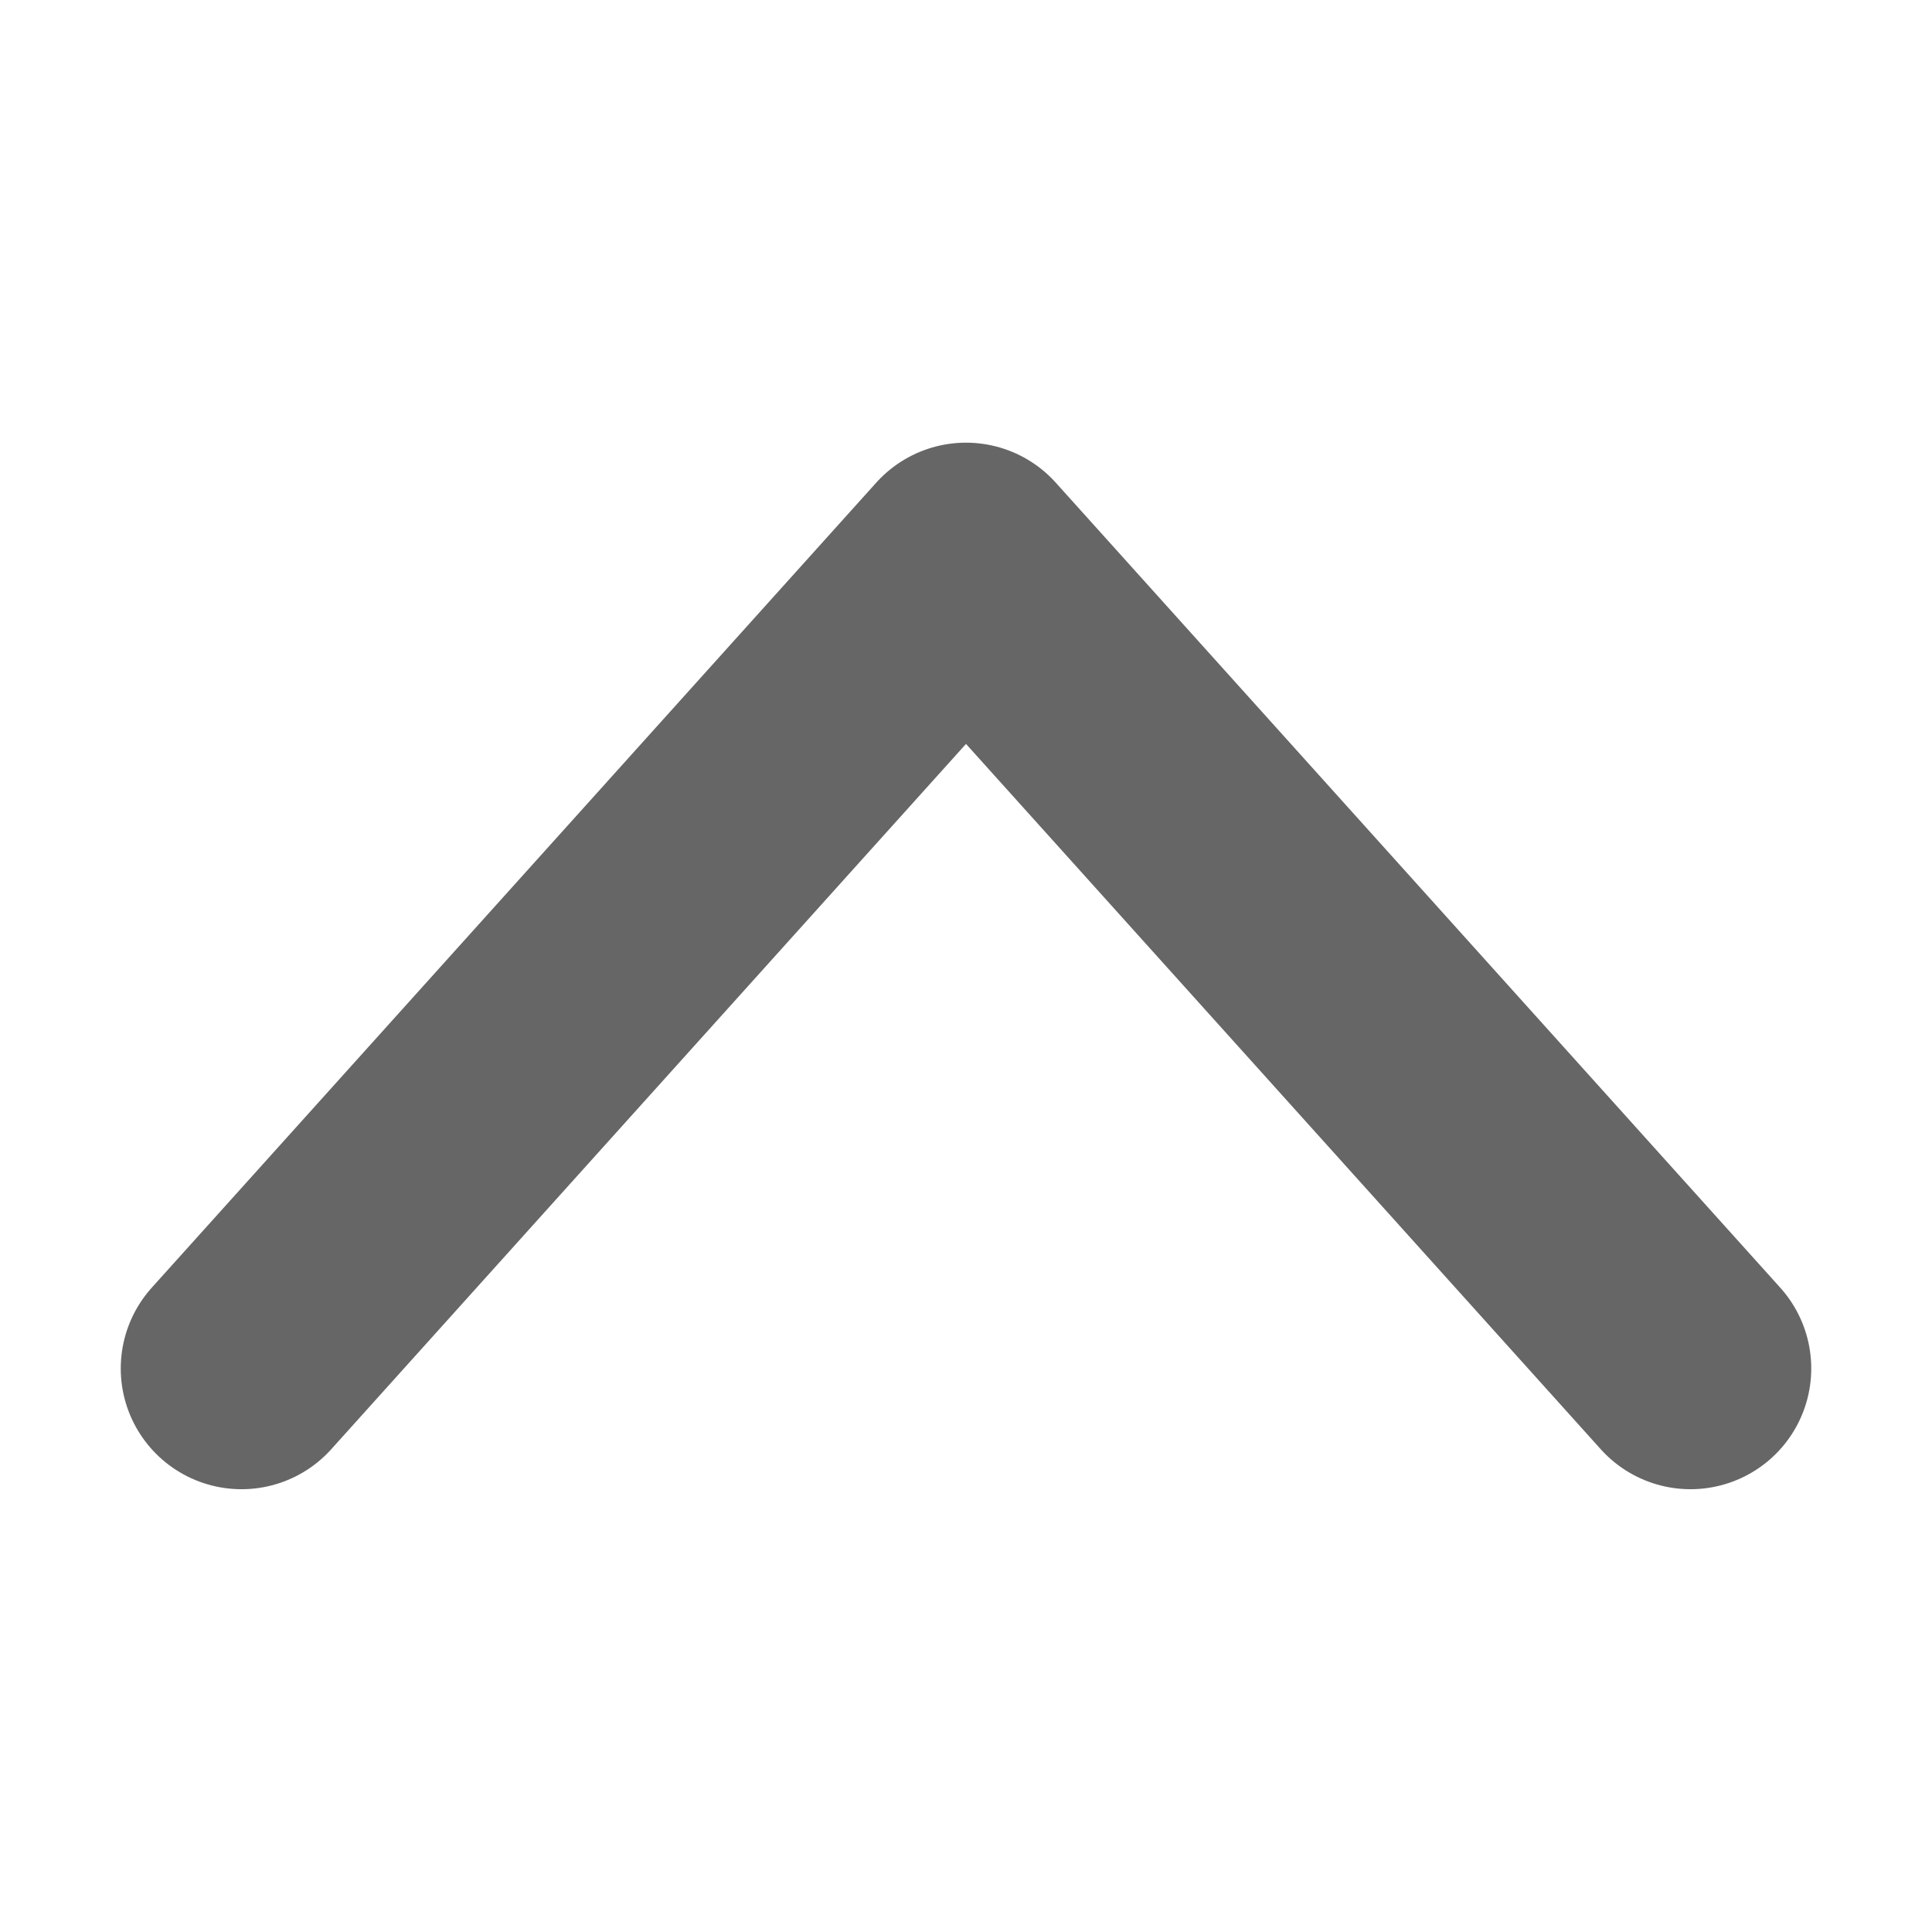
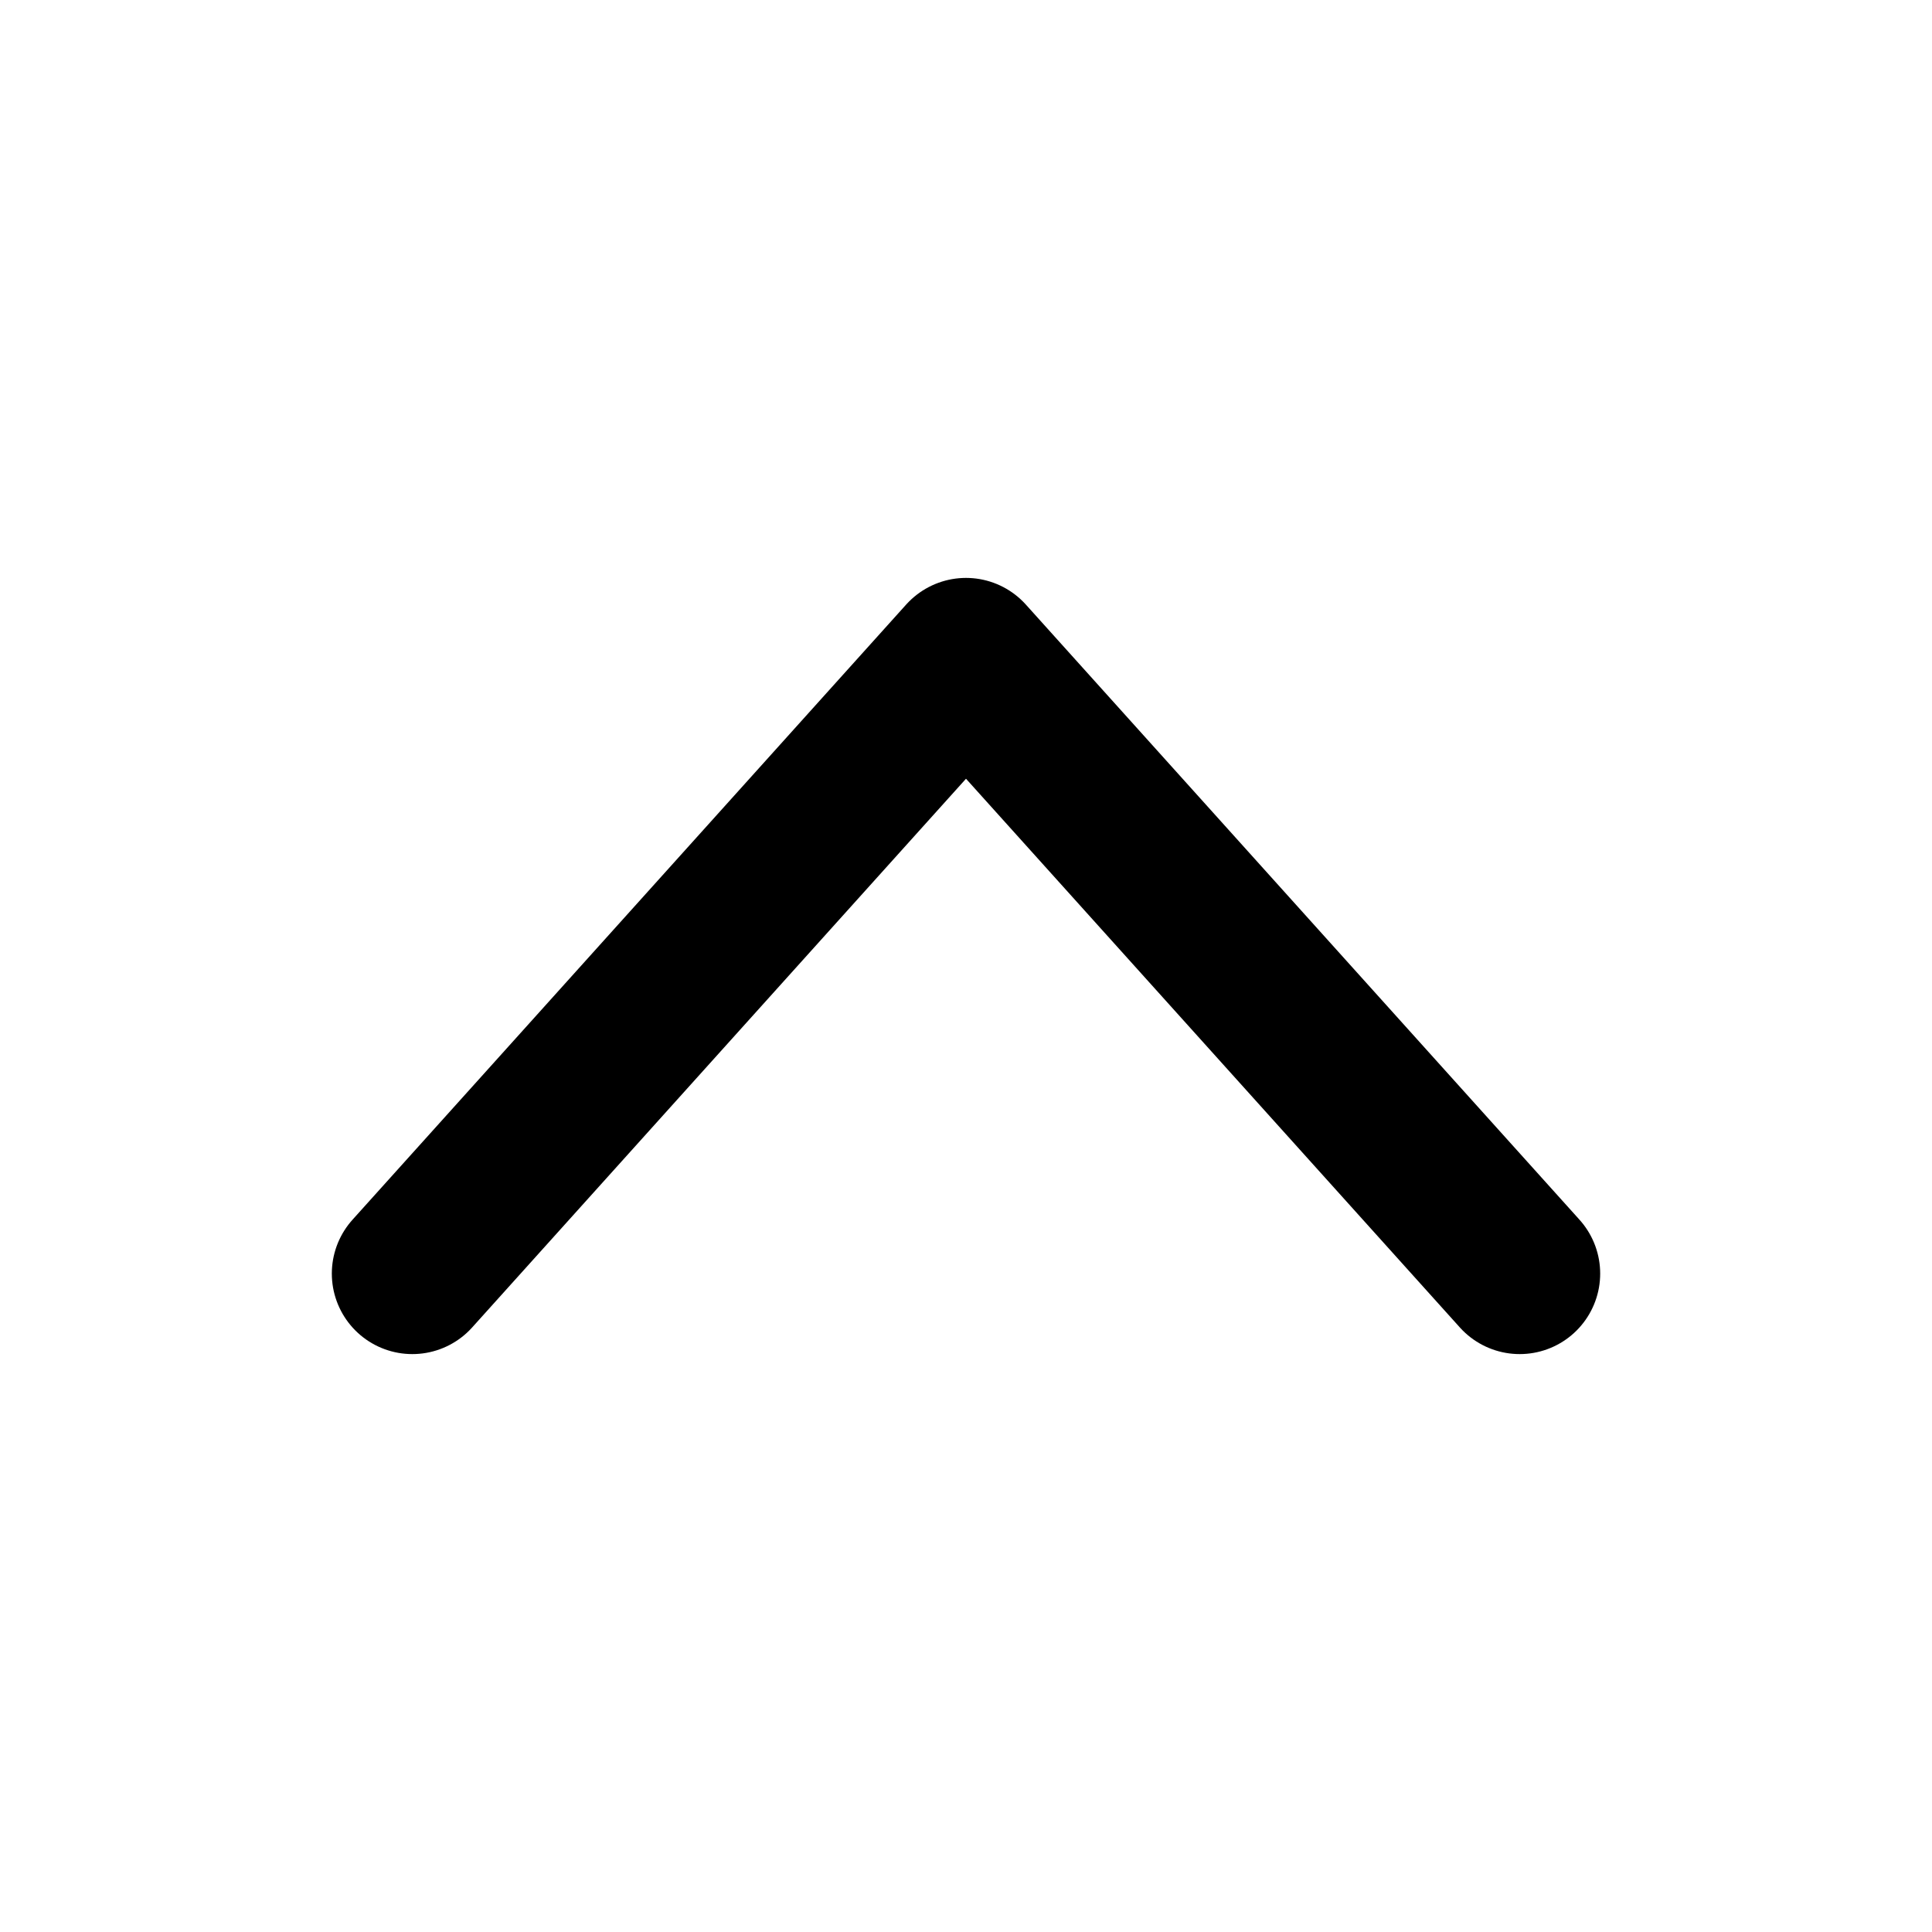
- <svg xmlns="http://www.w3.org/2000/svg" width="16" height="16" viewBox="0 0 16 16">
-   <g id="ic_arrow" transform="translate(16 16) rotate(180)">
-     <rect id="사각형_862" data-name="사각형 862" width="16" height="16" fill="none" opacity="0.4" />
-     <rect id="사각형_865" data-name="사각형 865" width="12" height="12" transform="translate(2 2)" fill="none" opacity="0.4" />
-     <path id="패스_4159" data-name="패스 4159" d="M3,7l6,6.667L15,7" transform="translate(-1 -2.333)" fill="none" stroke="#666" stroke-linecap="round" stroke-linejoin="round" stroke-width="2" />
+ <svg xmlns="http://www.w3.org/2000/svg" width="24" height="24" viewBox="0 0 24 24">
+   <g id="ic_arrow_down_s" transform="translate(24 24) rotate(180)">
+     <rect id="사각형_862" data-name="사각형 862" width="24" height="24" fill="none" opacity="0.4" />
+     <rect id="사각형_865" data-name="사각형 865" width="16" height="16" transform="translate(4 4)" fill="none" opacity="0.4" />
+     <path id="패스_4159" data-name="패스 4159" d="M3,7l6.878,7.642L16.756,7" transform="translate(2.122 1.179)" fill="none" stroke="#000" stroke-linecap="round" stroke-linejoin="round" stroke-width="2" />
  </g>
</svg>
